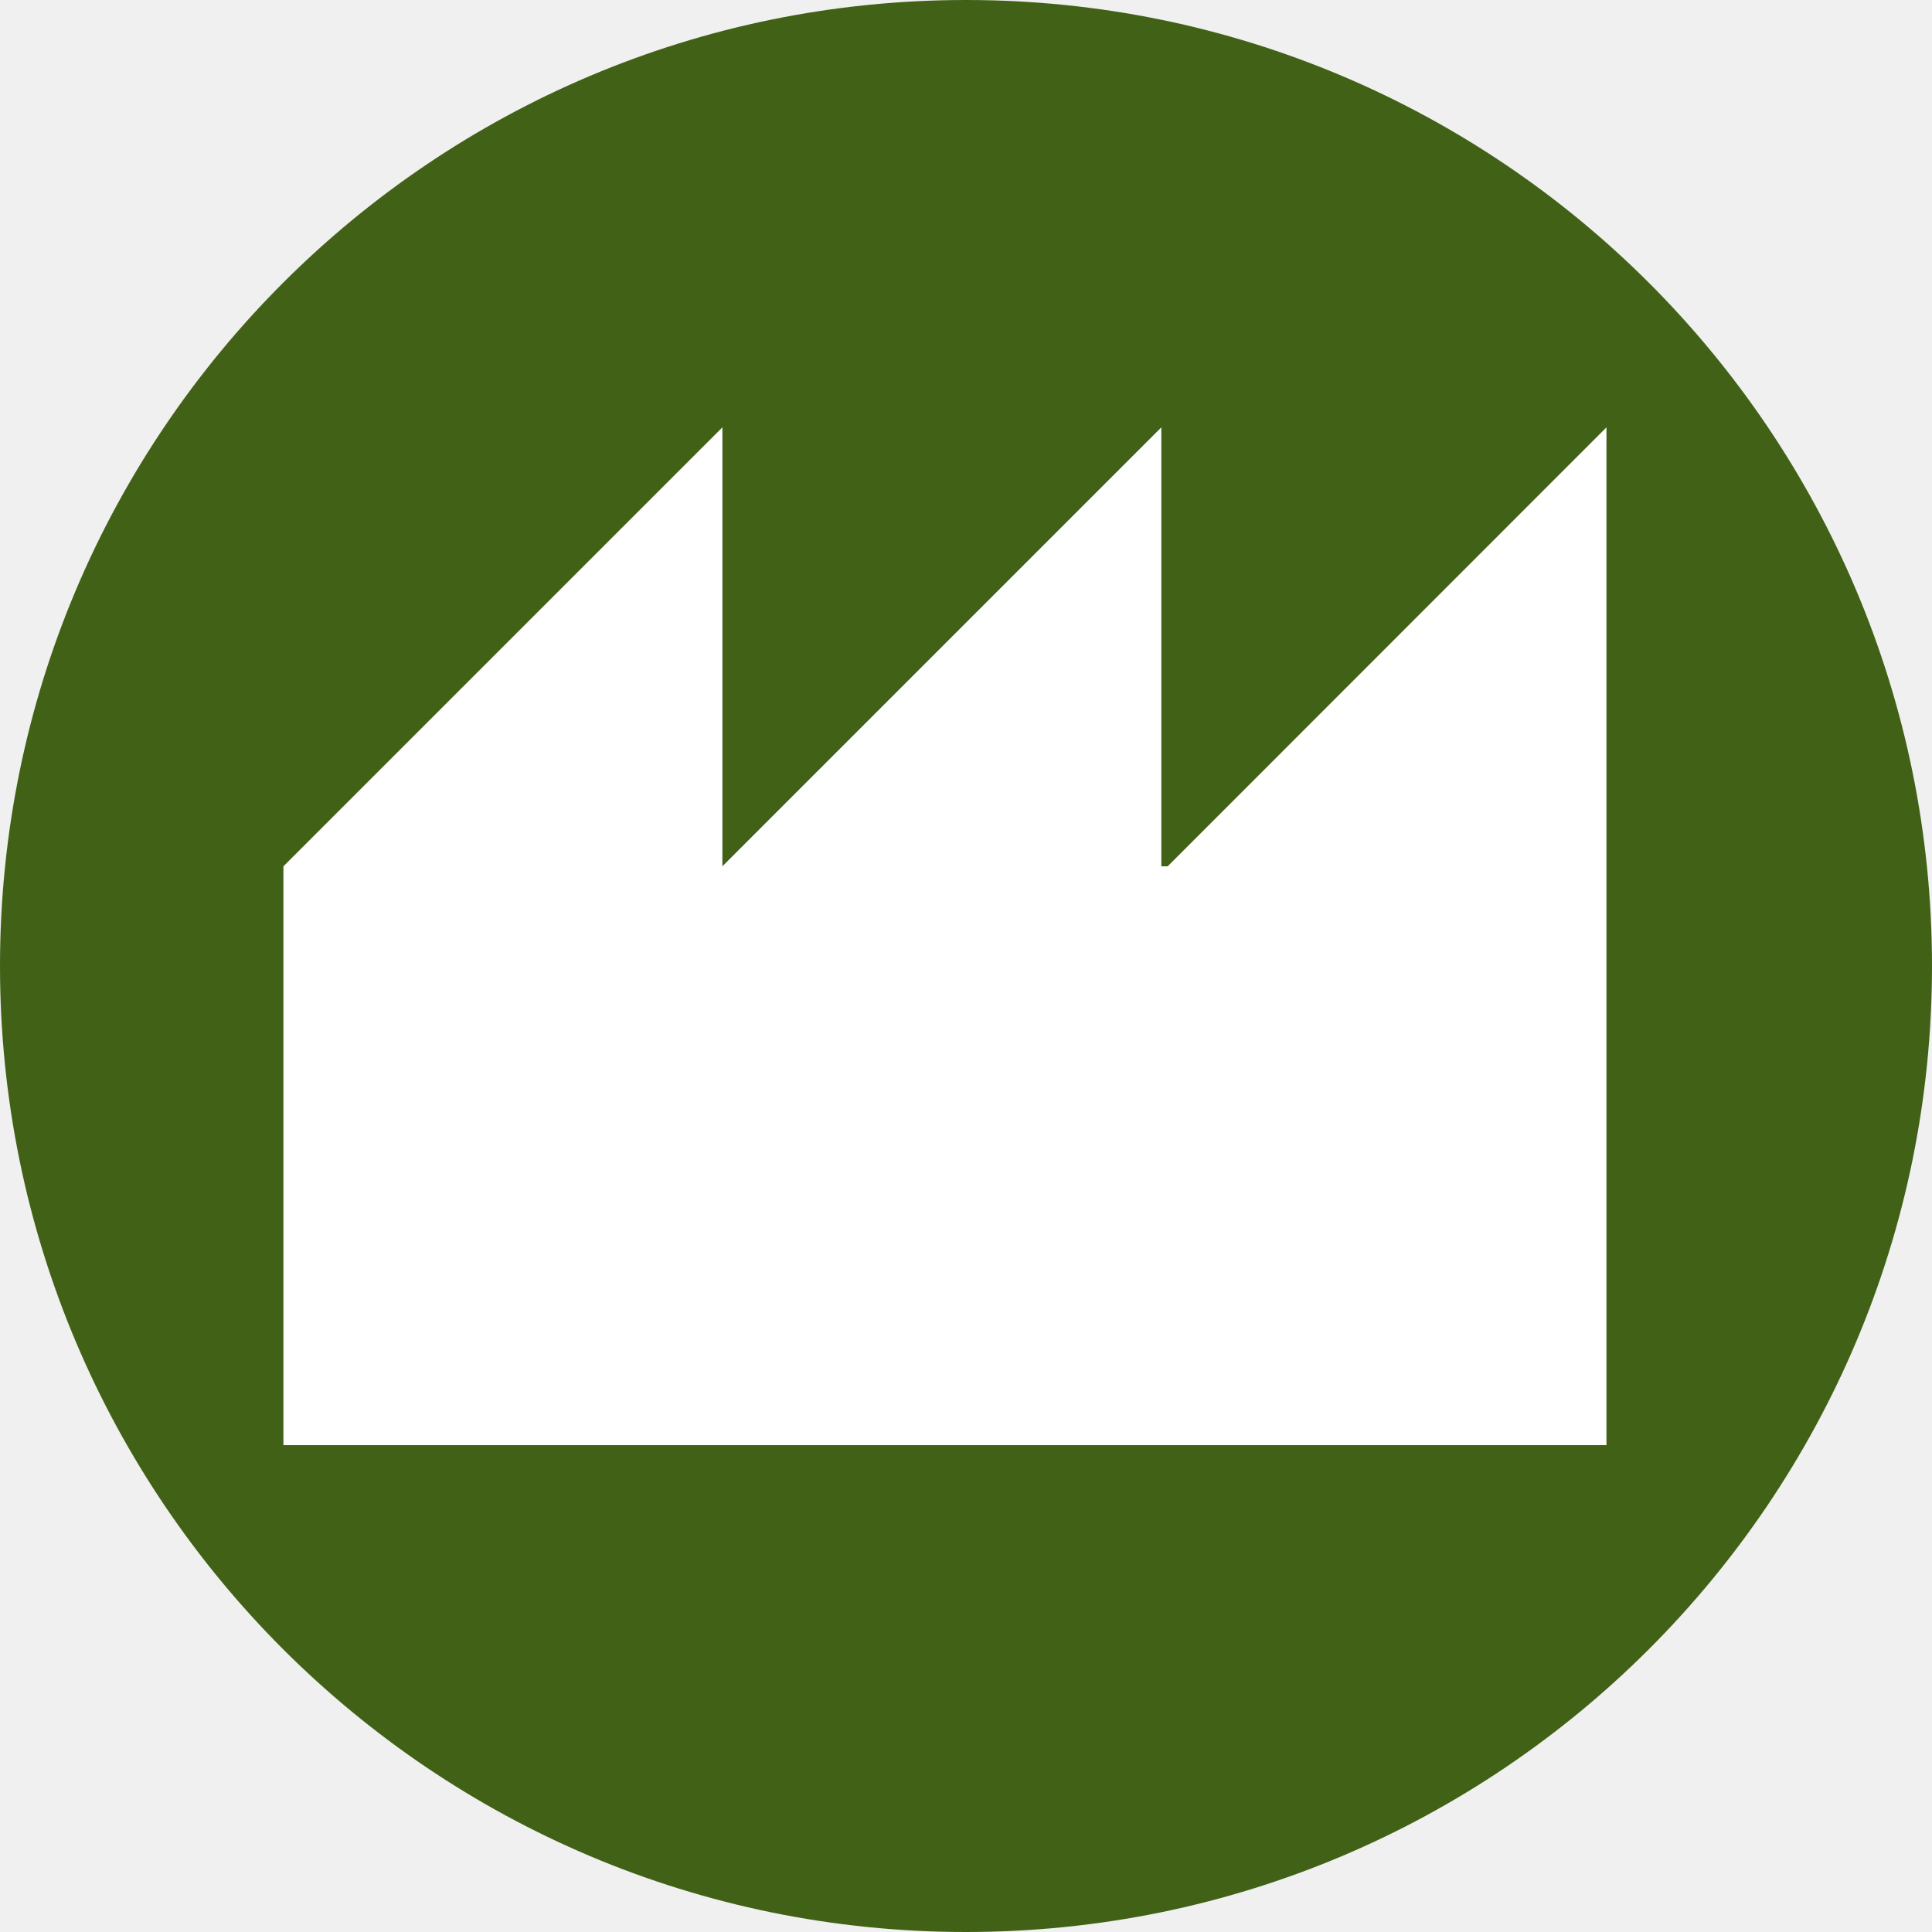
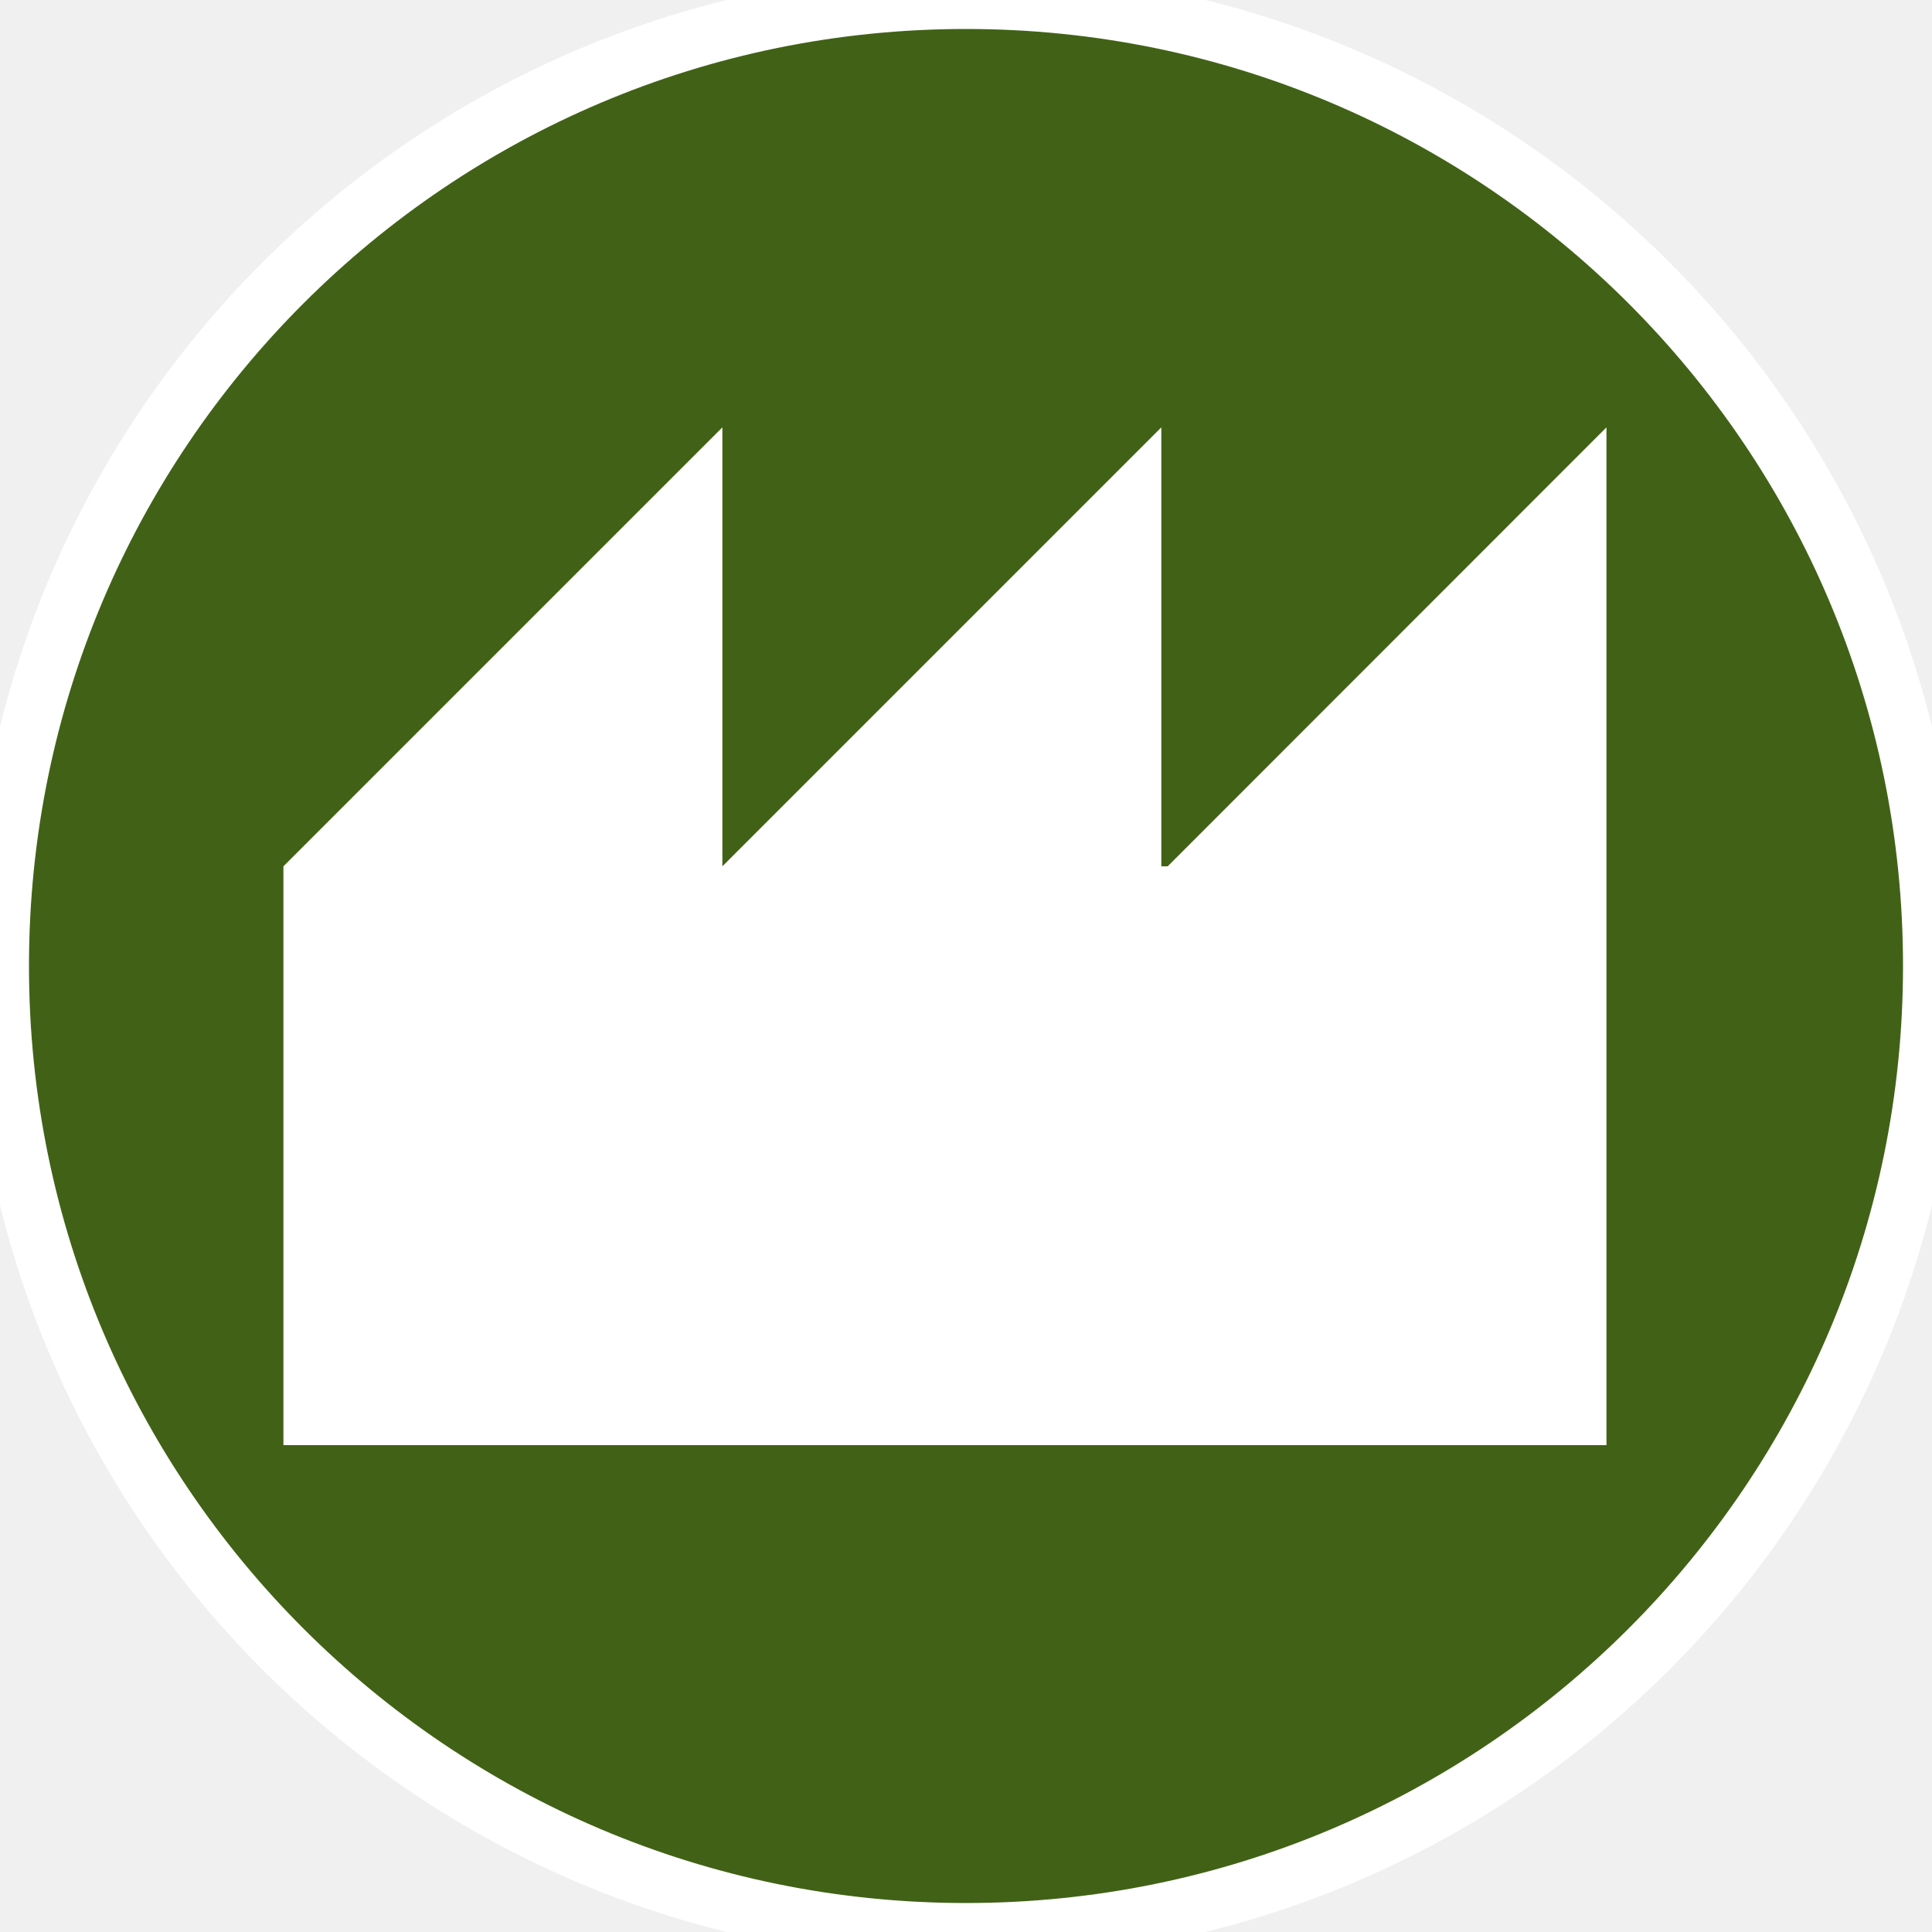
<svg xmlns="http://www.w3.org/2000/svg" version="1.1" viewBox="0 0 100 100">
  <g>
-     <circle cx="50" cy="50" r="50" fill="#416216" />
+     <circle cx="50" cy="50" r="50" fill="#416216" stroke-width="3" stroke="#fff" />
  </g>
  <path fill="#ffffff" d="m14.67 74.8v-29.96h68.48v29.96h-68.48zm22.72-29.96 22.72-22.72v22.72h-22.72zm-22.72 0 22.72-22.72v22.72h-22.72zm45.77 0 22.71-22.72v22.72h-22.71z" />
</svg>
